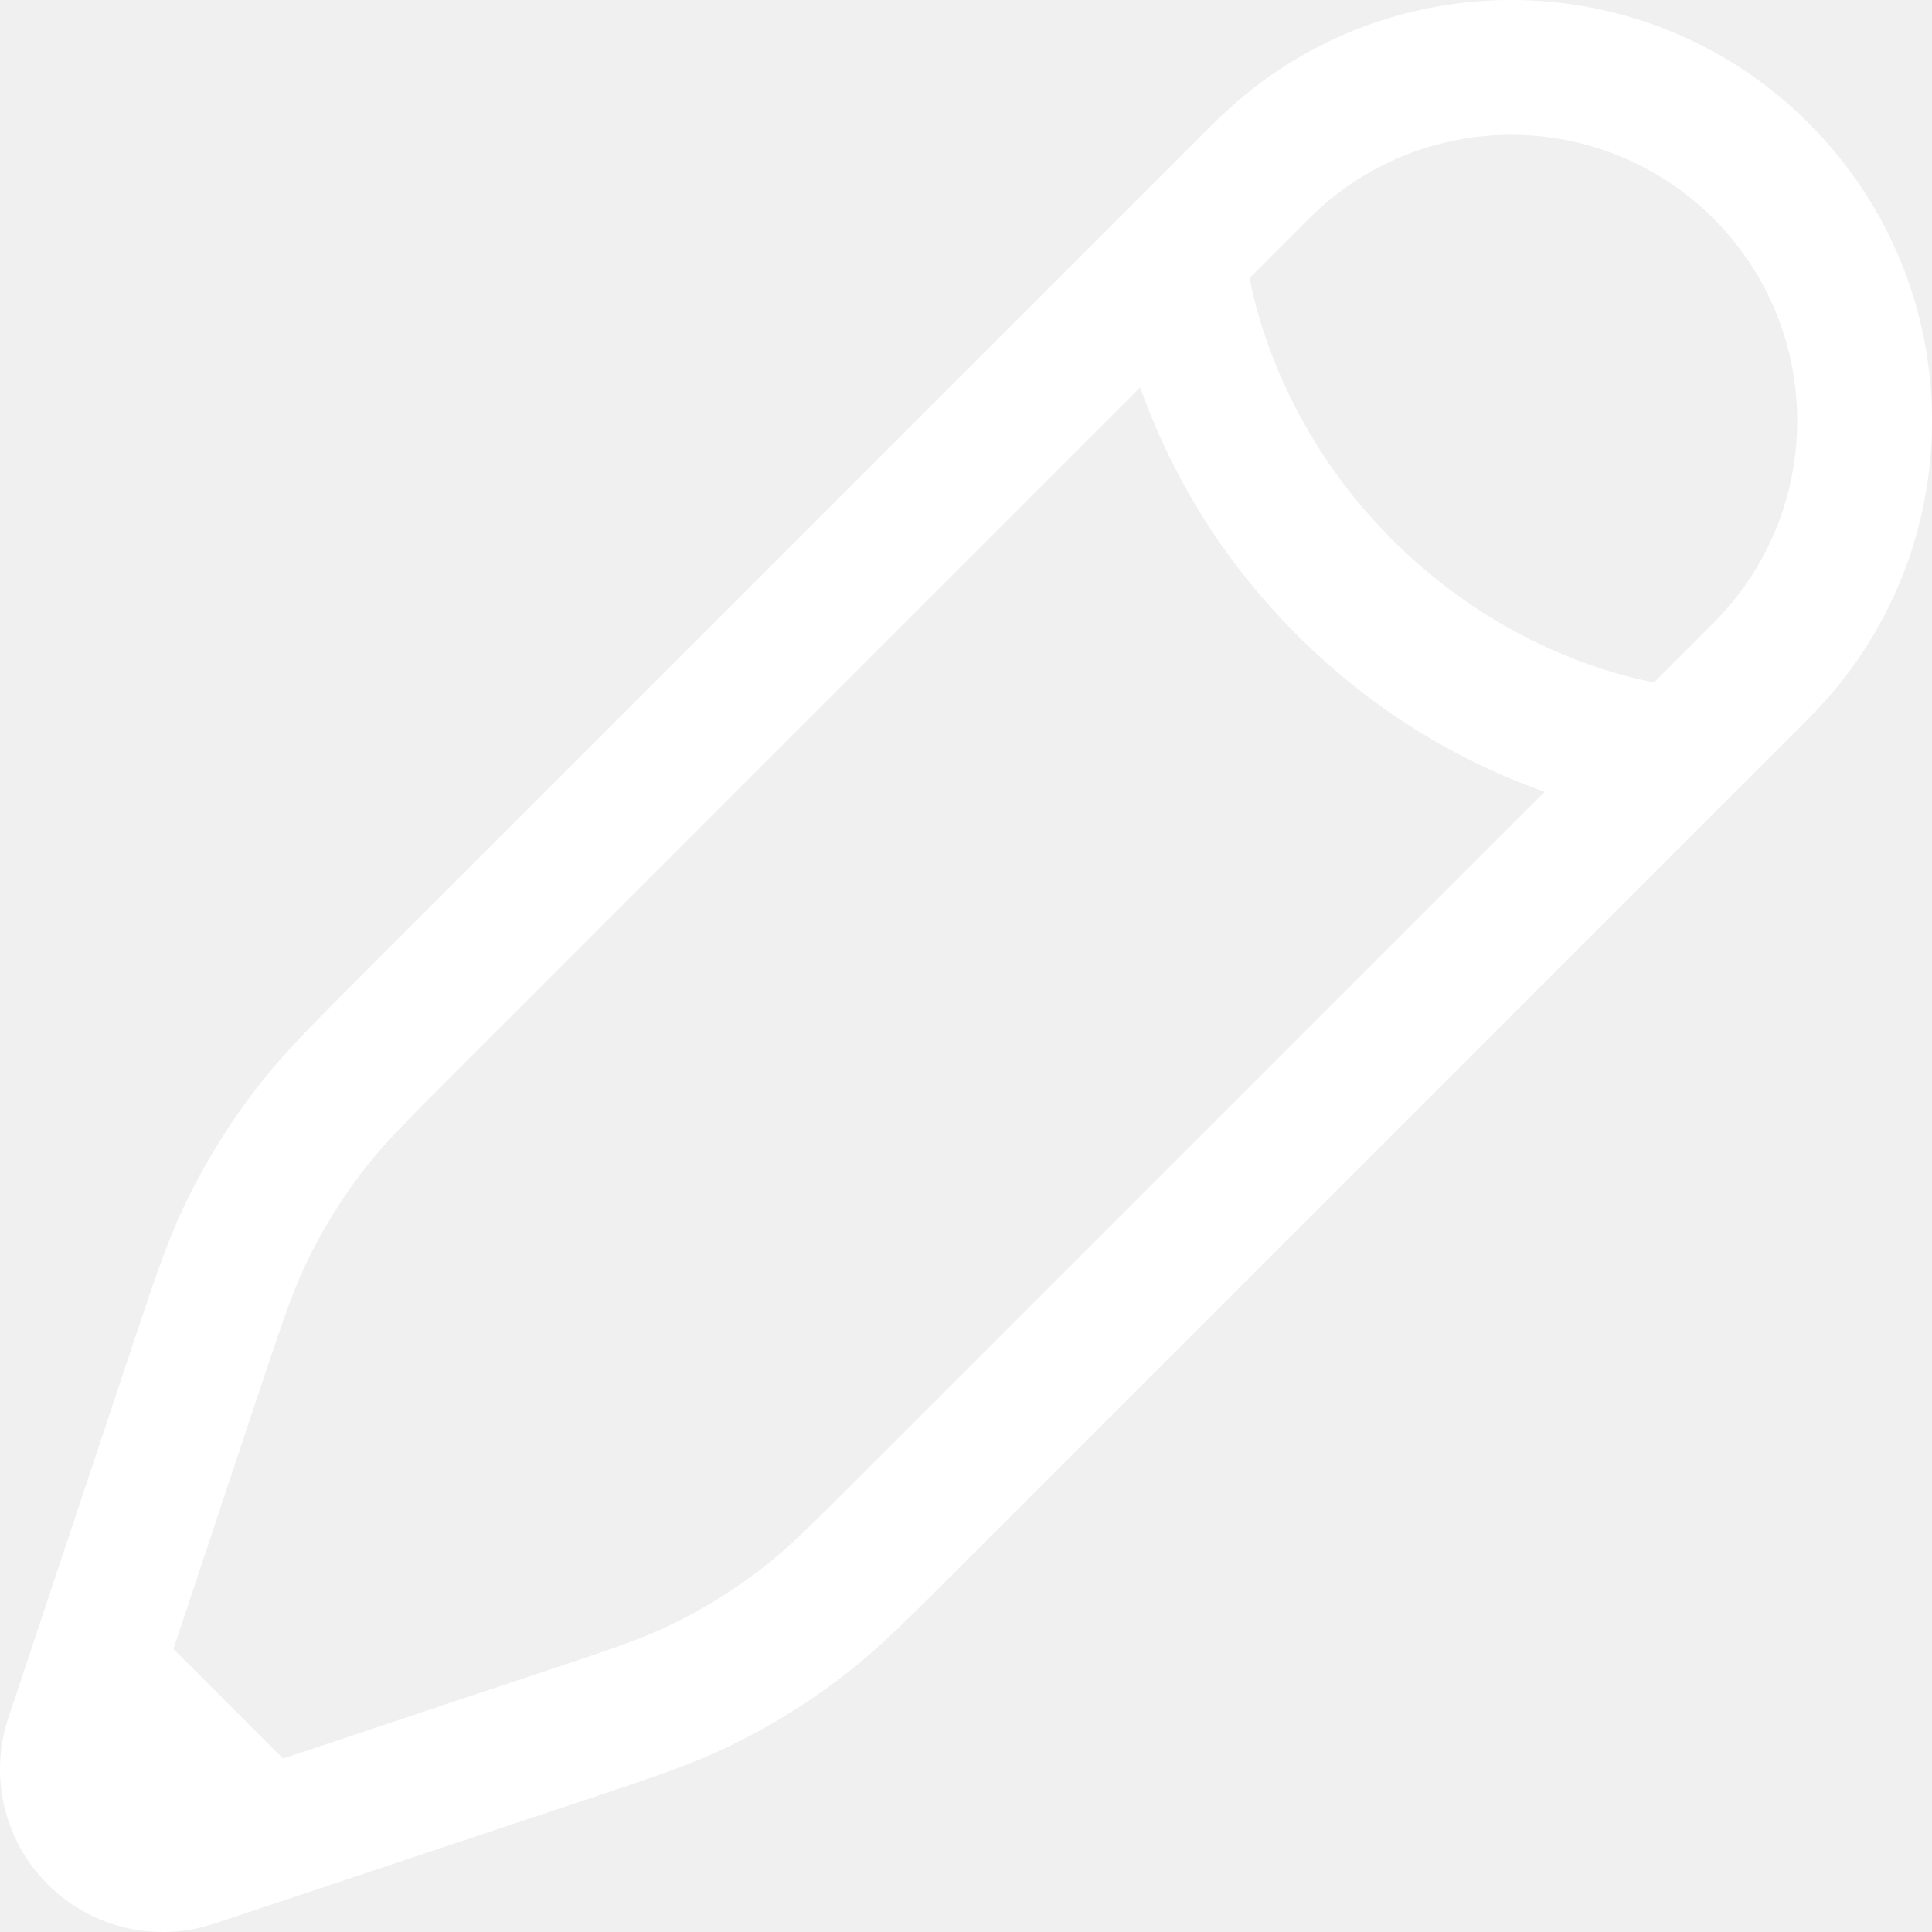
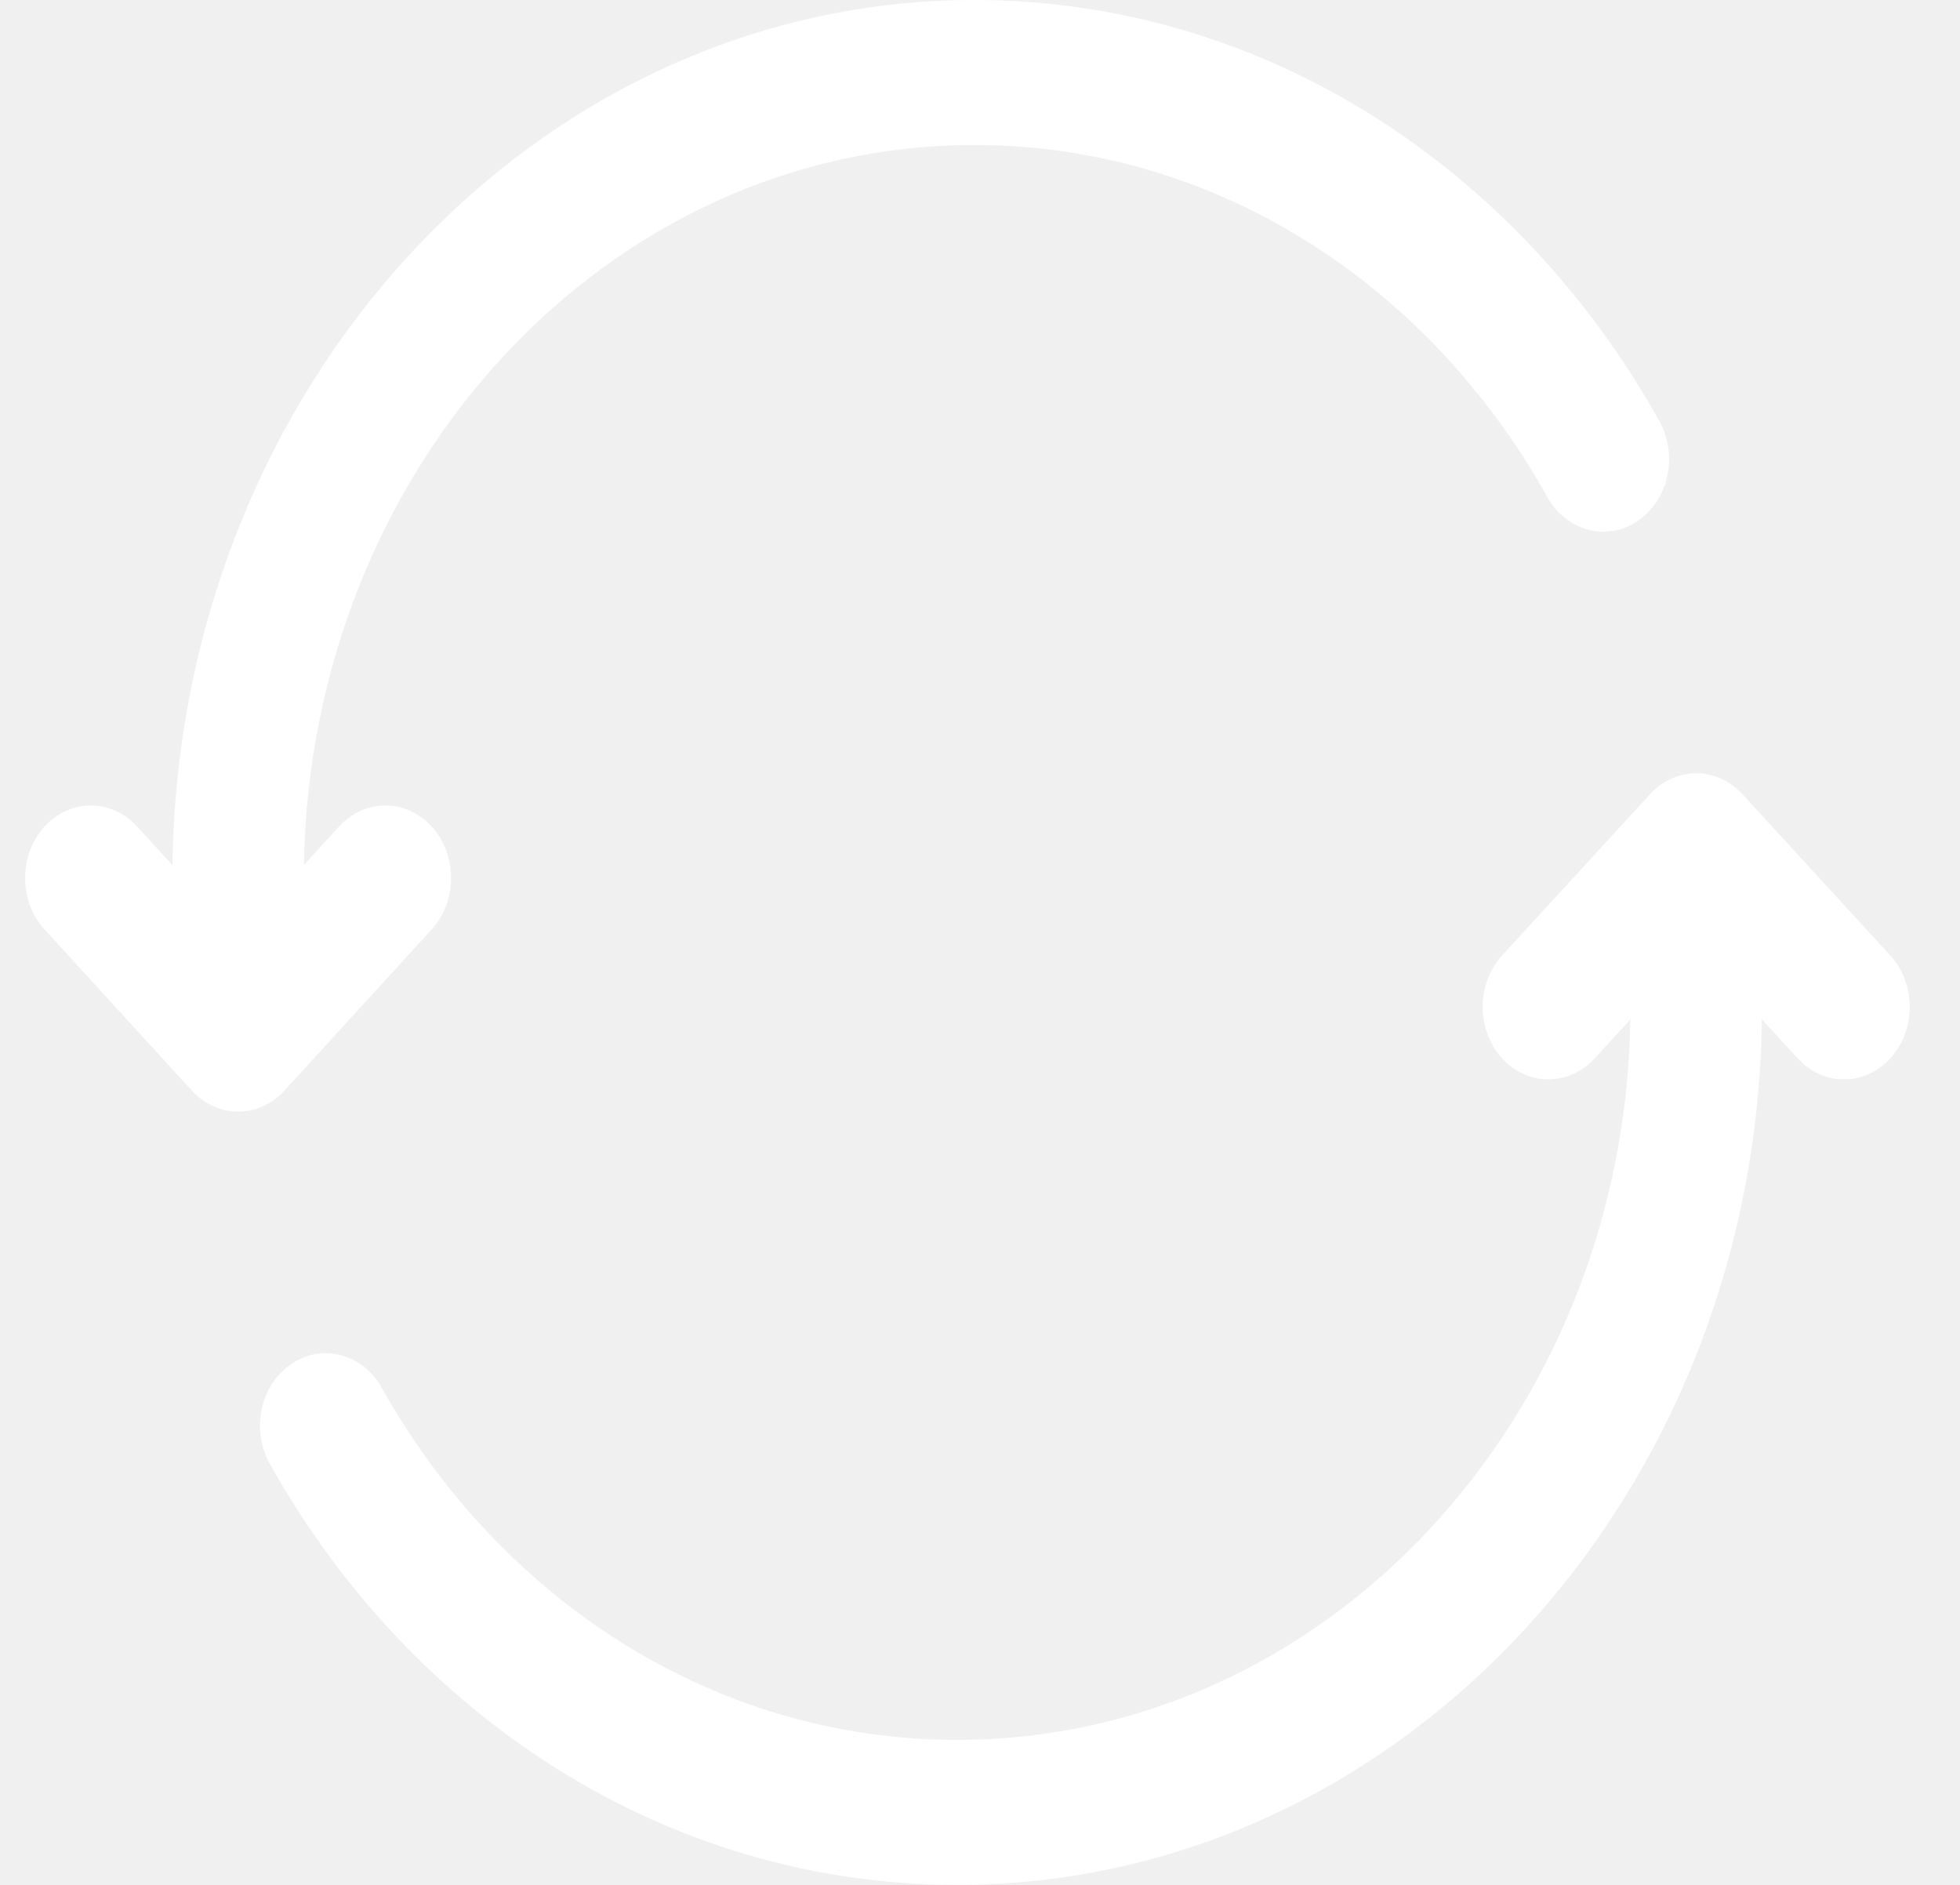
- <svg xmlns="http://www.w3.org/2000/svg" width="25" height="25" viewBox="0 0 25 25" fill="none">
-   <path fill-rule="evenodd" clip-rule="evenodd" d="M15.705 1.595C17.832 -0.532 21.279 -0.532 23.405 1.595C25.532 3.721 25.532 7.168 23.405 9.295L12.376 20.324C11.746 20.954 11.375 21.325 10.962 21.647C10.476 22.026 9.949 22.352 9.393 22.617C8.92 22.842 8.422 23.008 7.577 23.29L3.704 24.581L2.771 24.892C2.014 25.144 1.18 24.947 0.617 24.383C0.053 23.82 -0.144 22.985 0.108 22.229L1.71 17.423C1.992 16.578 2.158 16.08 2.383 15.607C2.648 15.051 2.974 14.524 3.353 14.038C3.675 13.625 4.046 13.254 4.676 12.624L15.705 1.595ZM22.172 2.828C20.727 1.383 18.384 1.383 16.939 2.828L16.169 3.598C16.209 3.801 16.276 4.078 16.388 4.401C16.641 5.129 17.118 6.085 18.017 6.984C18.915 7.882 19.871 8.359 20.599 8.612C20.922 8.724 21.199 8.791 21.402 8.831L22.172 8.061C23.617 6.616 23.617 4.273 22.172 2.828ZM19.988 10.246C19.07 9.922 17.889 9.323 16.783 8.217C15.677 7.111 15.078 5.93 14.754 5.012L5.953 13.814C5.267 14.5 4.976 14.793 4.728 15.111C4.427 15.497 4.168 15.915 3.957 16.358C3.784 16.722 3.652 17.113 3.345 18.032L2.244 21.337L3.663 22.756L6.967 21.654C7.887 21.348 8.278 21.216 8.642 21.043C9.085 20.832 9.503 20.573 9.889 20.272C10.207 20.024 10.5 19.733 11.186 19.047L19.988 10.246Z" fill="white" />
+ <svg xmlns="http://www.w3.org/2000/svg" width="26" height="25" viewBox="0 0 26 25" fill="none">
+   <path fill-rule="evenodd" clip-rule="evenodd" d="M2.288 11.475C2.371 5.115 7.108 0 12.925 0C16.772 0 20.144 2.236 22.012 5.586C22.264 6.039 22.136 6.631 21.726 6.909C21.316 7.187 20.778 7.046 20.526 6.593C18.965 3.793 16.146 1.923 12.925 1.923C8.06 1.923 4.117 6.189 4.032 11.472L4.498 10.963C4.84 10.589 5.392 10.591 5.731 10.968C6.07 11.345 6.068 11.954 5.726 12.328L3.773 14.465C3.433 14.836 2.885 14.836 2.545 14.465L0.591 12.328C0.249 11.954 0.247 11.345 0.587 10.968C0.926 10.591 1.478 10.589 1.82 10.963L2.288 11.475ZM21.888 10.534C22.227 10.164 22.774 10.164 23.114 10.534L25.074 12.671C25.417 13.044 25.42 13.653 25.082 14.031C24.743 14.408 24.191 14.412 23.848 14.039L23.372 13.519C23.291 19.885 18.533 25 12.697 25C8.838 25 5.454 22.765 3.579 19.415C3.326 18.963 3.453 18.371 3.863 18.092C4.273 17.813 4.81 17.953 5.063 18.405C6.631 21.206 9.461 23.077 12.697 23.077C17.588 23.077 21.546 18.804 21.627 13.522L21.153 14.039C20.81 14.412 20.258 14.408 19.92 14.031C19.581 13.653 19.584 13.044 19.927 12.671L21.888 10.534Z" fill="white" />
</svg>
